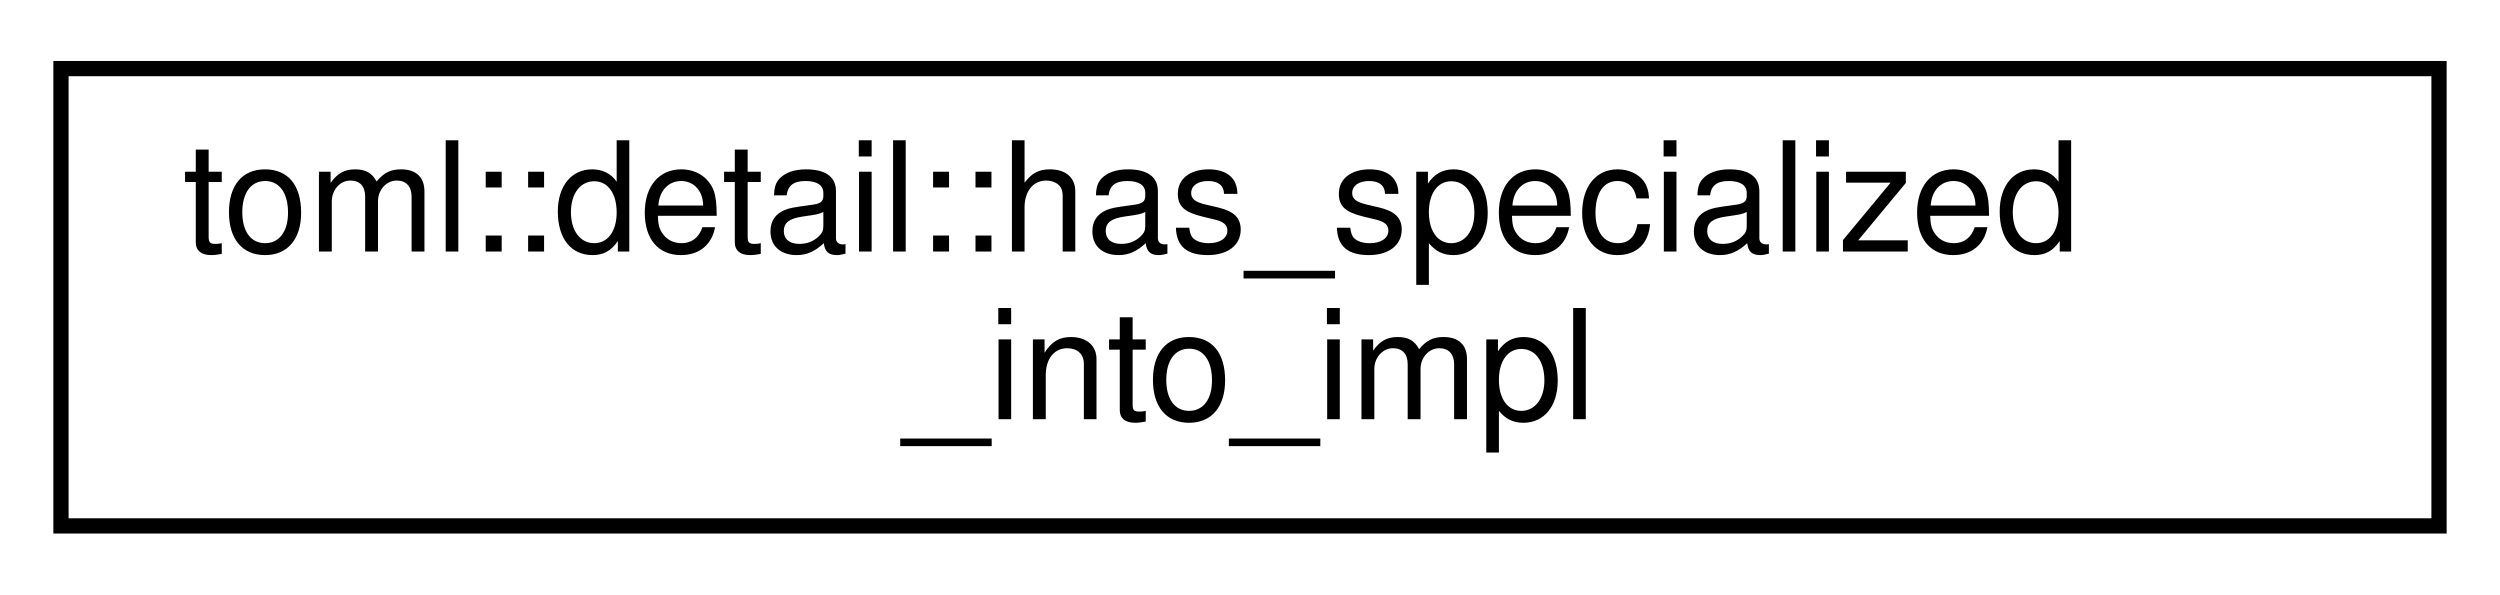
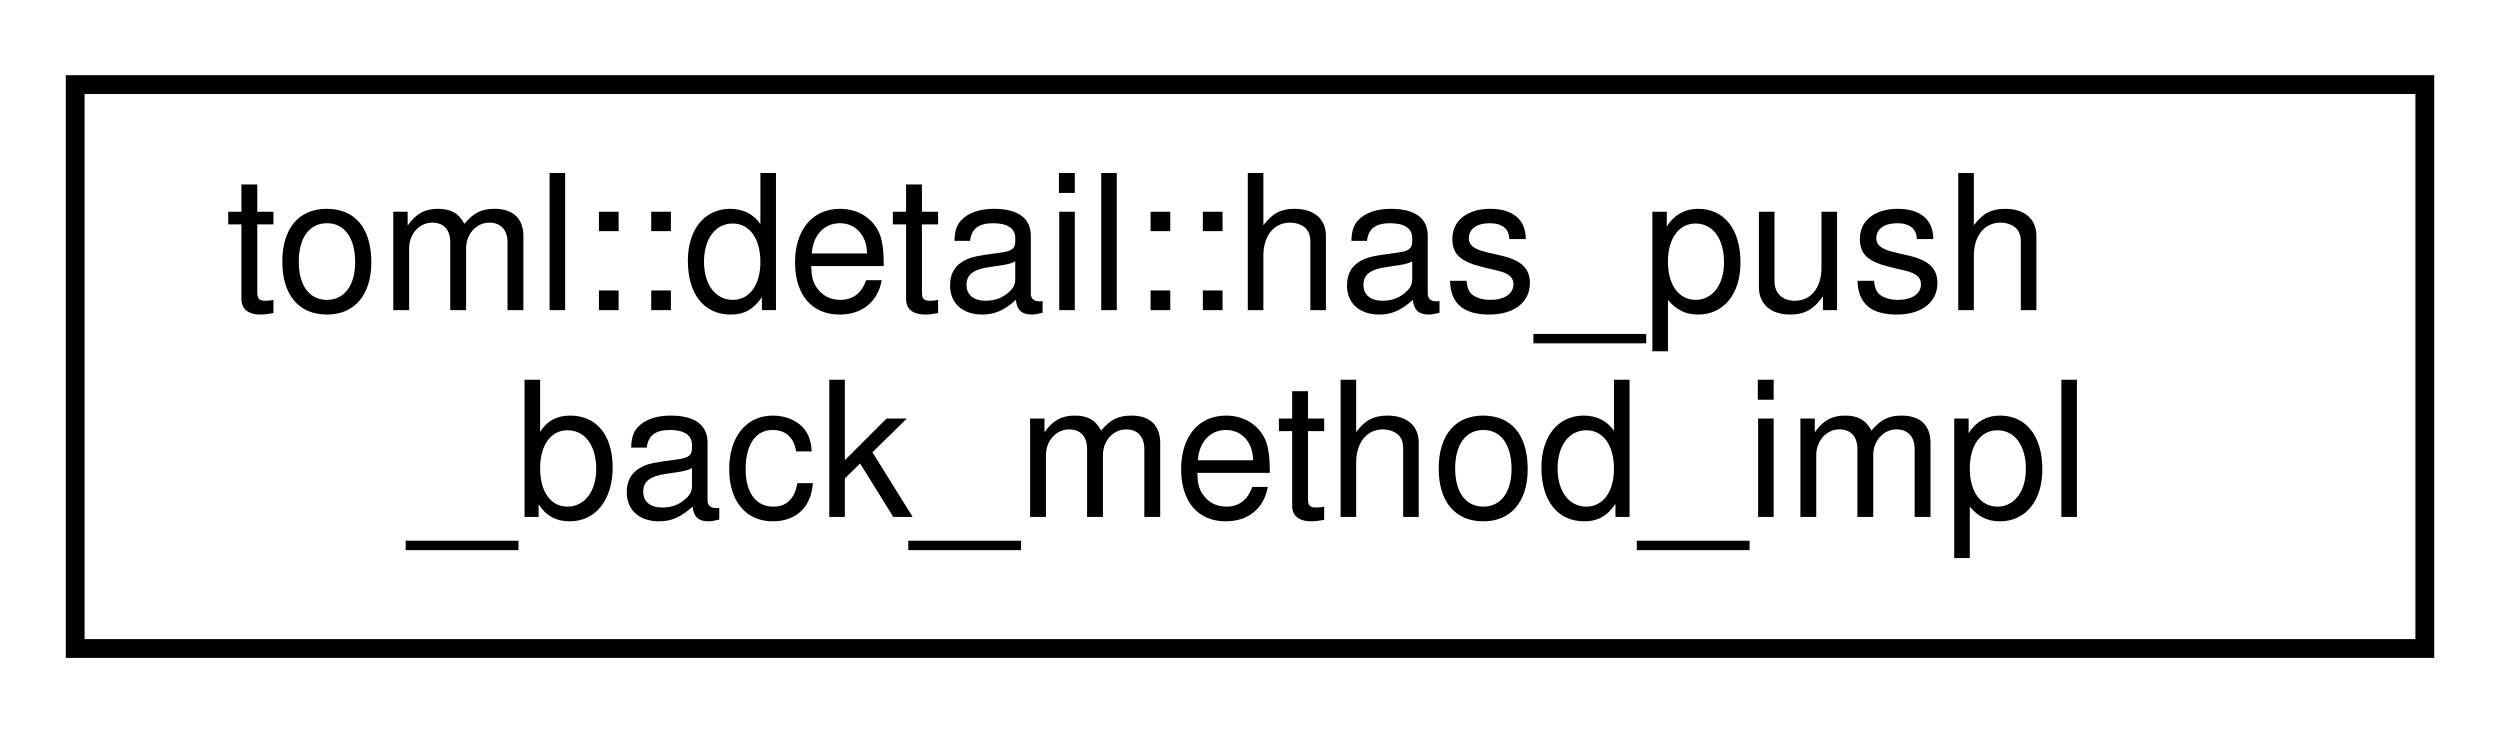
- <svg xmlns="http://www.w3.org/2000/svg" xmlns:xlink="http://www.w3.org/1999/xlink" width="164pt" height="39pt" viewBox="0.00 0.00 164.00 39.00">
+ <svg xmlns="http://www.w3.org/2000/svg" xmlns:xlink="http://www.w3.org/1999/xlink" width="133pt" height="39pt" viewBox="0.00 0.00 133.00 39.00">
  <g id="graph0" class="graph" transform="scale(1 1) rotate(0) translate(4 35)">
    <g id="node1" class="node">
      <g id="a_node1">
-         <a xlink:href="structtoml_1_1detail_1_1has__specialized__into__impl.html" target="_top" xlink:title=" ">
-           <polygon fill="none" stroke="black" points="0,-0.5 0,-30.5 156,-30.5 156,-0.5 0,-0.5" />
-           <text text-anchor="start" x="8" y="-18.5" font-family="Helvetica,sans-Serif" font-size="10.00">toml::detail::has_specialized</text>
-           <text text-anchor="middle" x="78" y="-7.5" font-family="Helvetica,sans-Serif" font-size="10.00">_into_impl</text>
+         <a xlink:href="structtoml_1_1detail_1_1has__push__back__method__impl.html" target="_top" xlink:title=" ">
+           <polygon fill="none" stroke="black" points="0,-0.5 0,-30.5 125,-30.5 125,-0.5 0,-0.5" />
+           <text text-anchor="start" x="8" y="-18.5" font-family="Helvetica,sans-Serif" font-size="10.00">toml::detail::has_push</text>
+           <text text-anchor="middle" x="62.5" y="-7.5" font-family="Helvetica,sans-Serif" font-size="10.00">_back_method_impl</text>
        </a>
      </g>
    </g>
  </g>
</svg>
